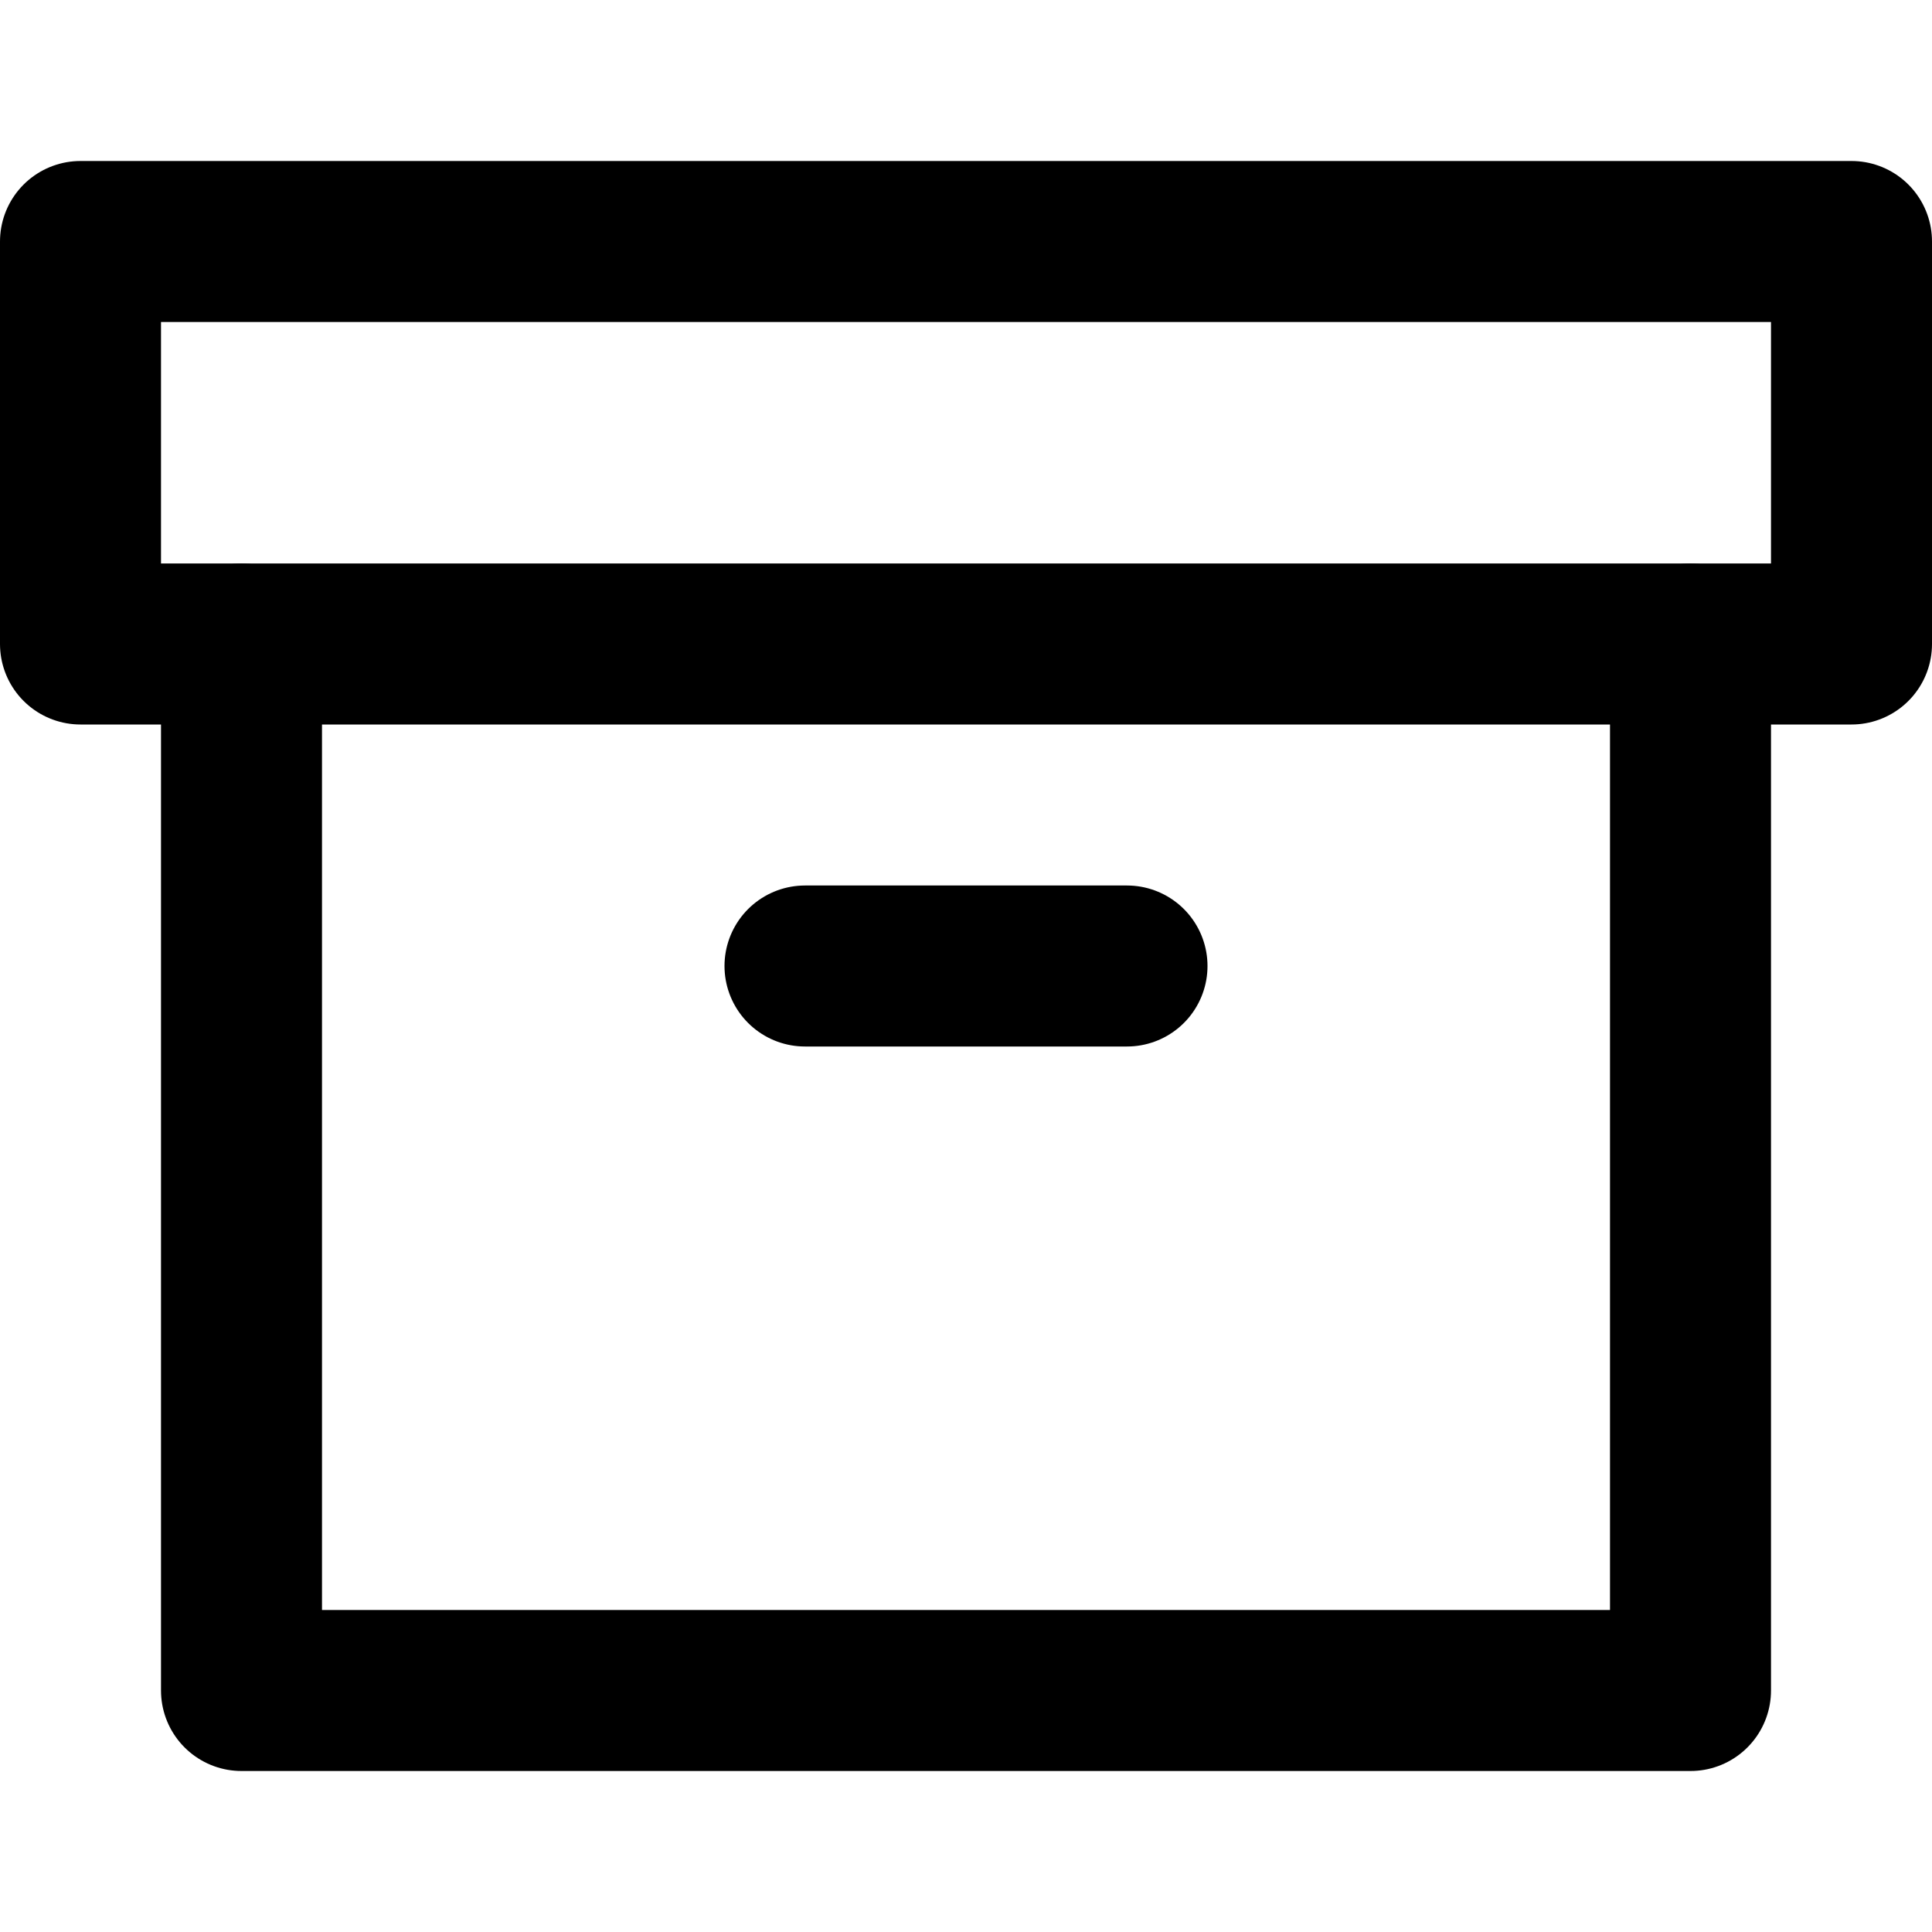
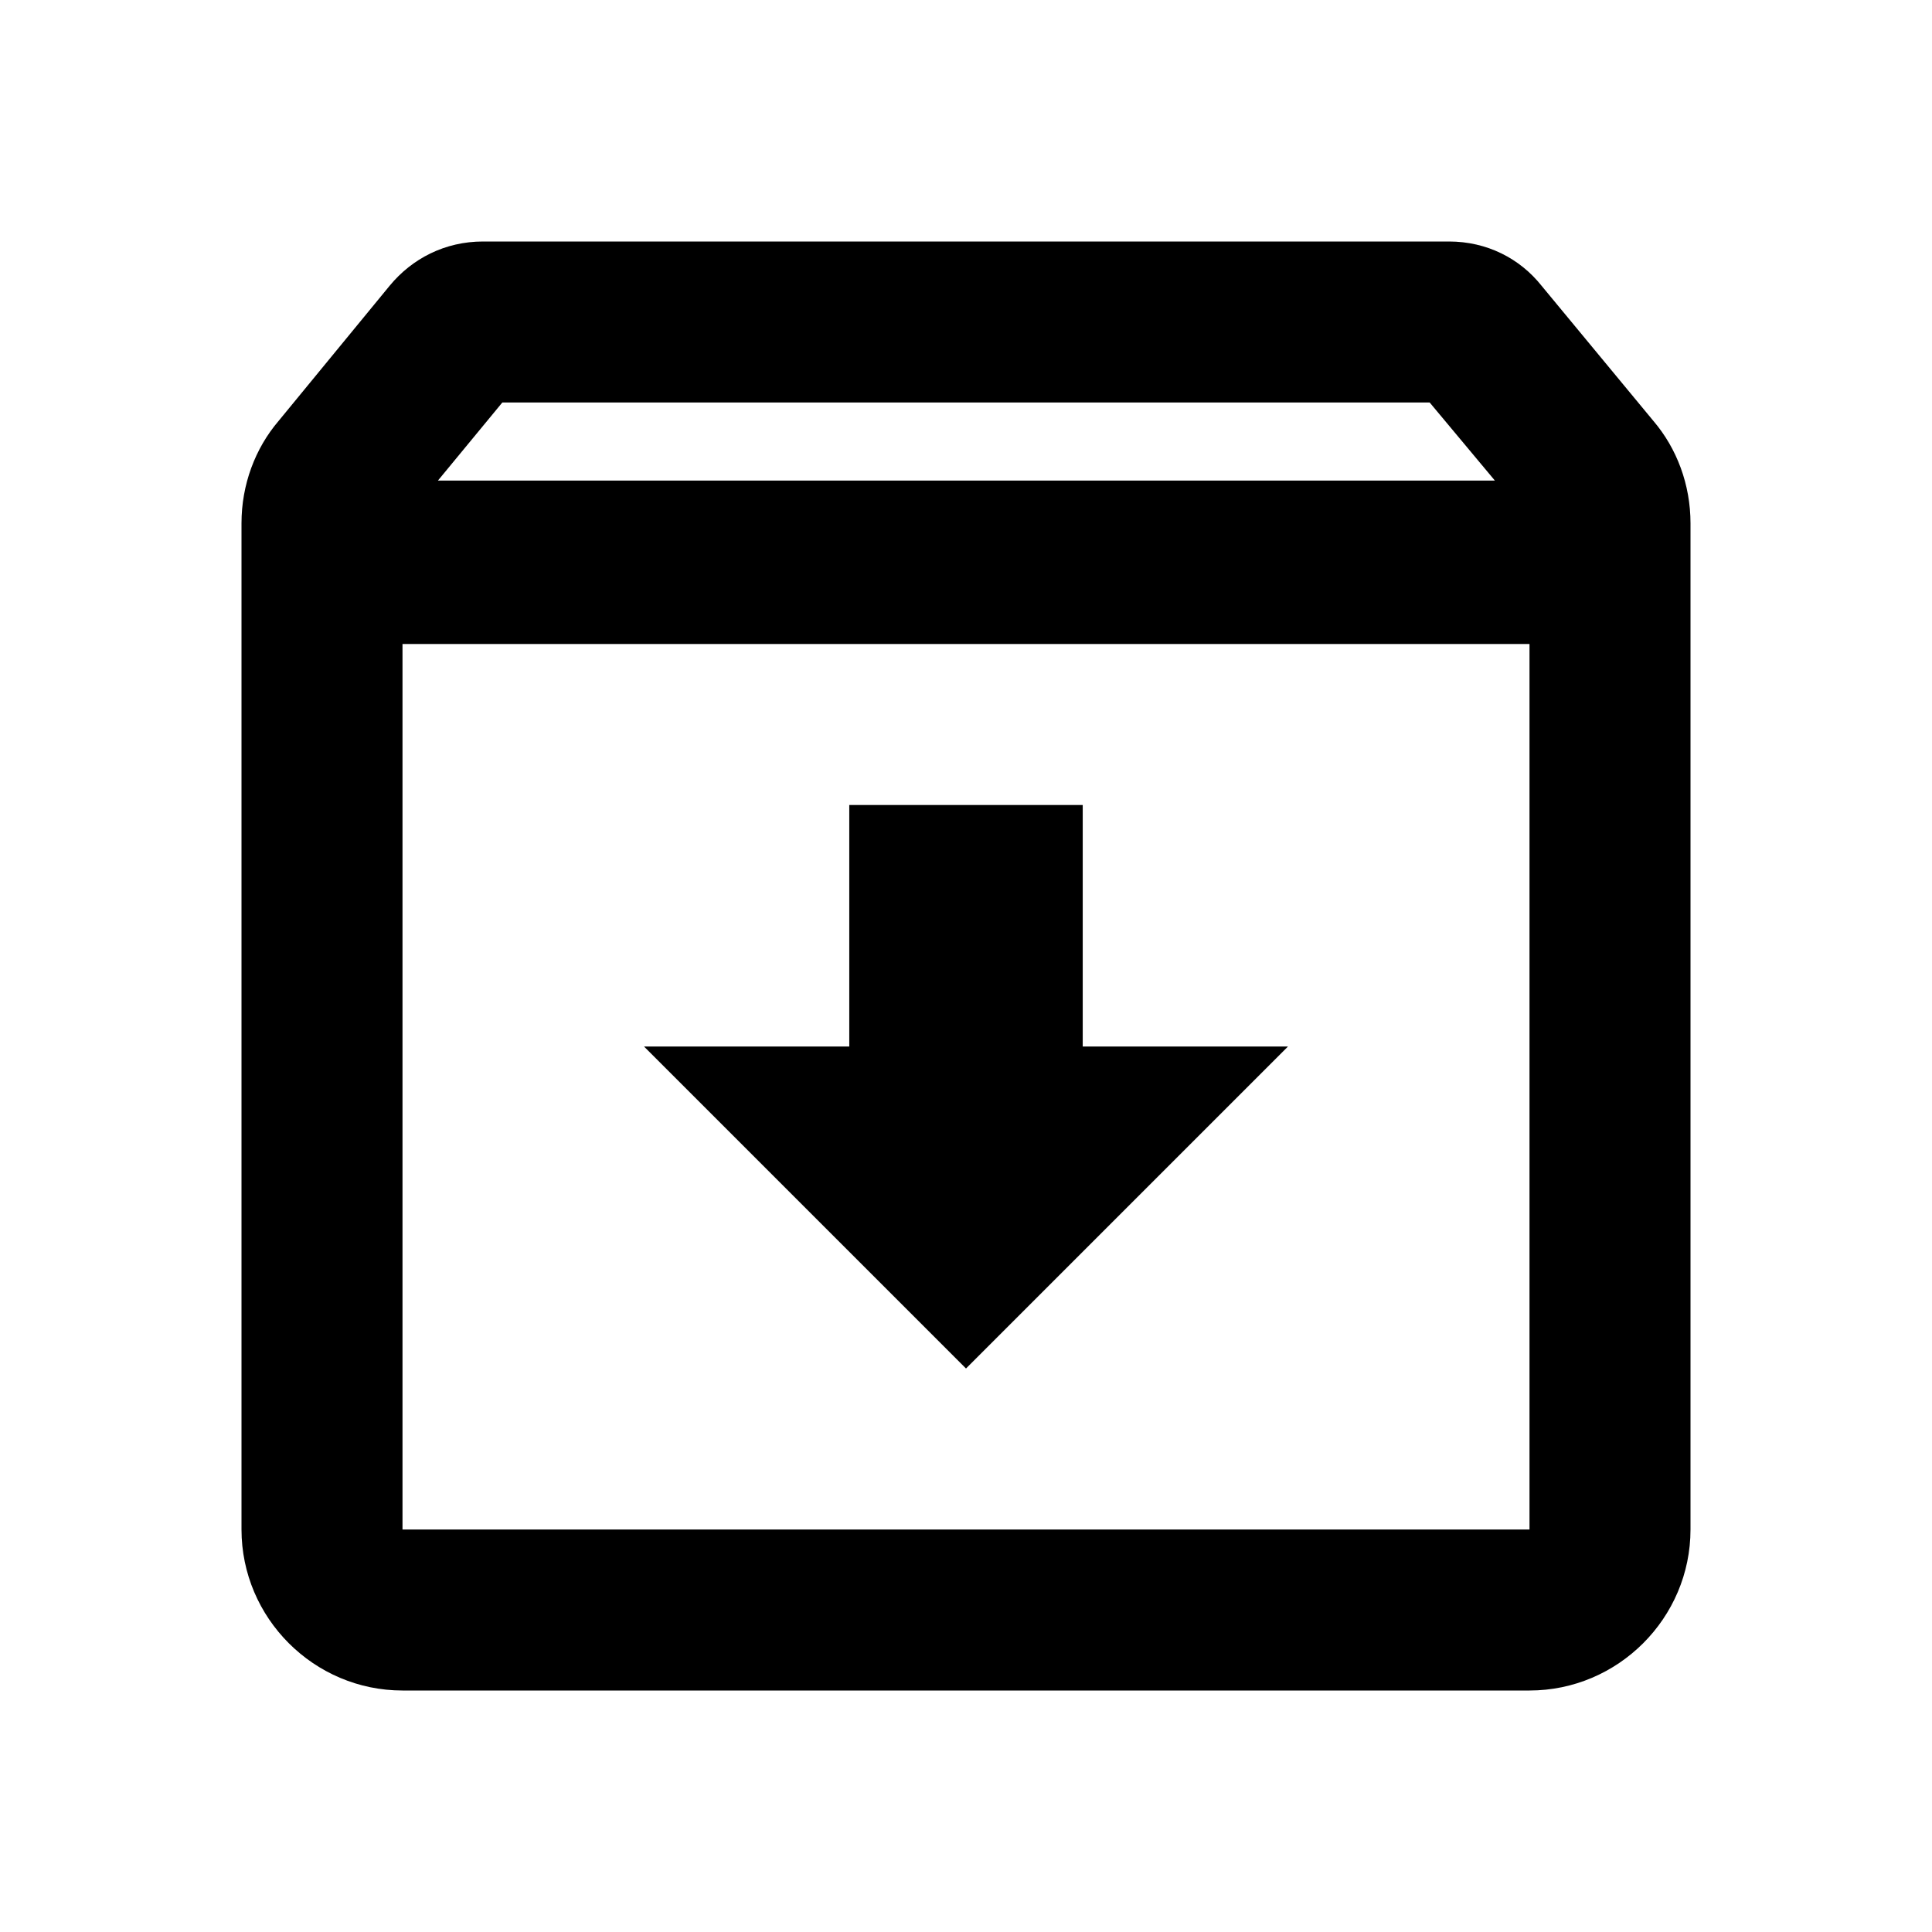
- <svg xmlns="http://www.w3.org/2000/svg" width="24" height="24" viewBox="0 0 24 24" fill="none" stroke="currentColor" stroke-width="2" stroke-linecap="round" stroke-linejoin="round" class="feather feather-archive">
-   <polyline points="21 8 21 21 3 21 3 8" />
-   <rect x="1" y="3" width="22" height="5" />
-   <line x1="10" y1="12" x2="14" y2="12" />
+ <svg xmlns="http://www.w3.org/2000/svg" height="24px" viewBox="0 0 24 24" width="24px" fill="#000000">
+   <path d="M0 0h24v24H0V0z" fill="none" />
+   <path d="M20.54 5.23l-1.39-1.68C18.88 3.21 18.47 3 18 3H6c-.47 0-.88.21-1.16.55L3.46 5.23C3.17 5.57 3 6.02 3 6.5V19c0 1.1.9 2 2 2h14c1.1 0 2-.9 2-2V6.5c0-.48-.17-.93-.46-1.27zM6.24 5h11.52l.81.97H5.44l.8-.97zM5 19V8h14v11H5zm8.45-9h-2.9v3H8l4 4 4-4h-2.55z" />
</svg>
